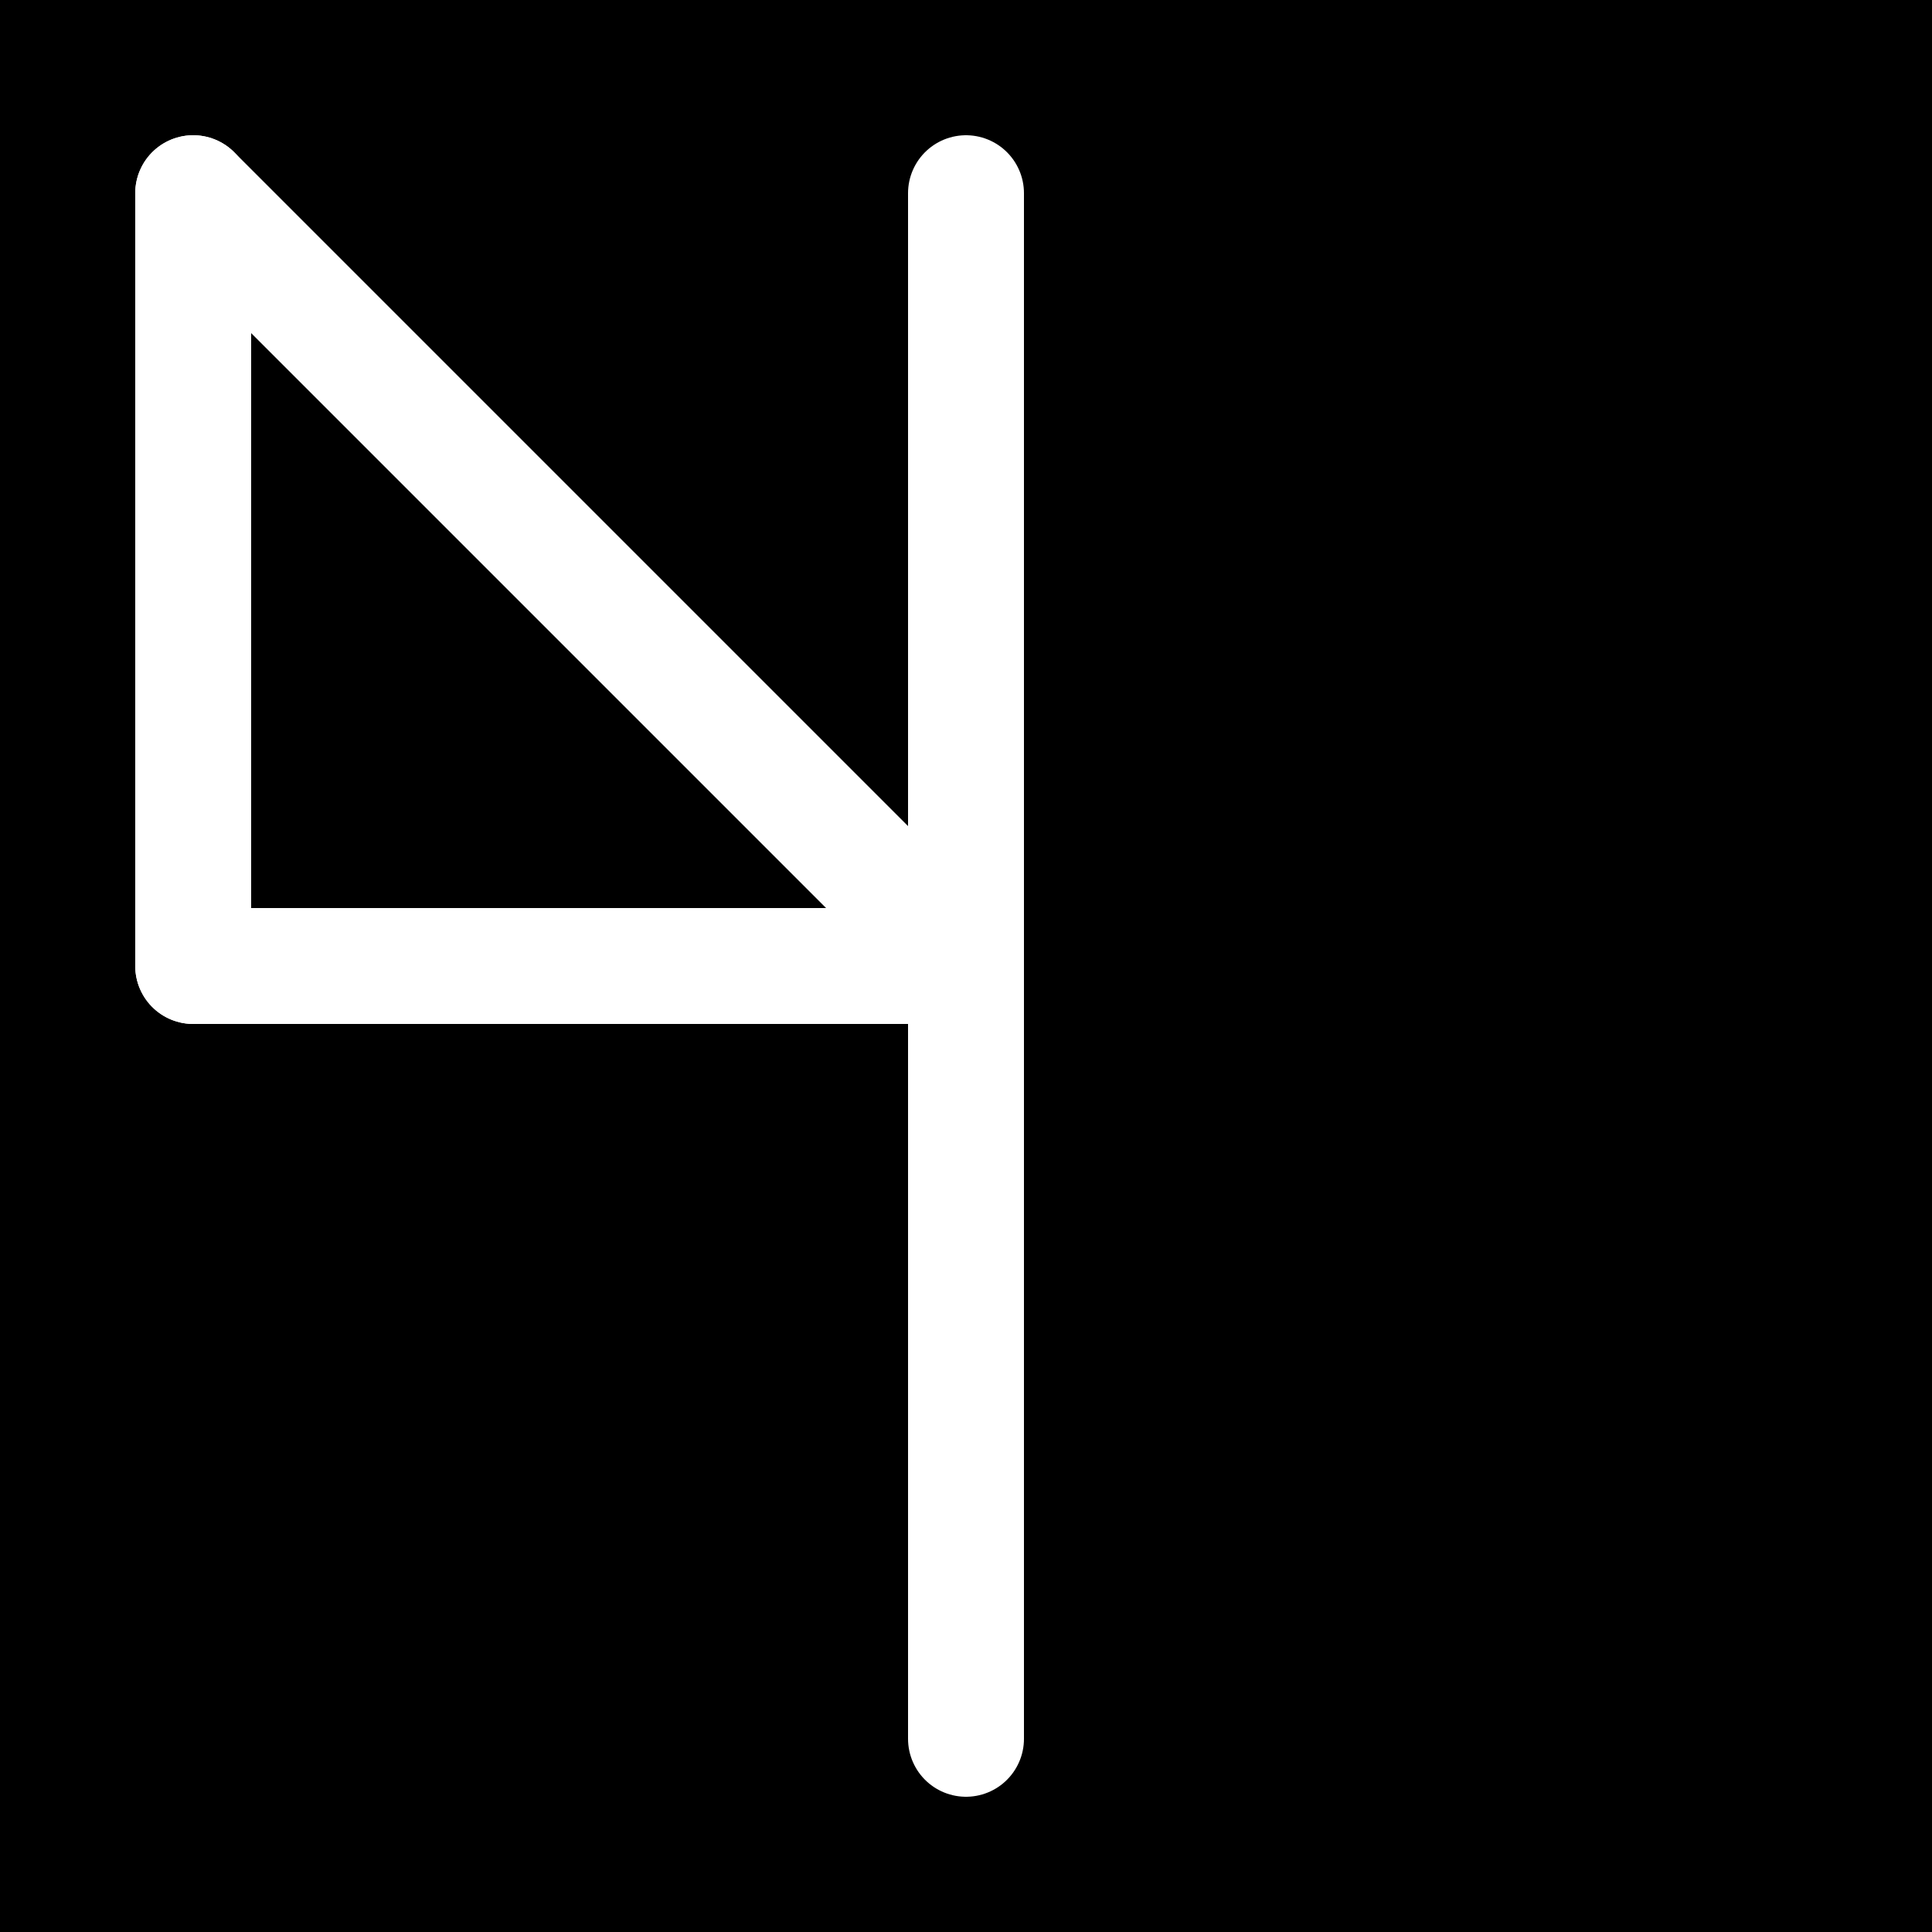
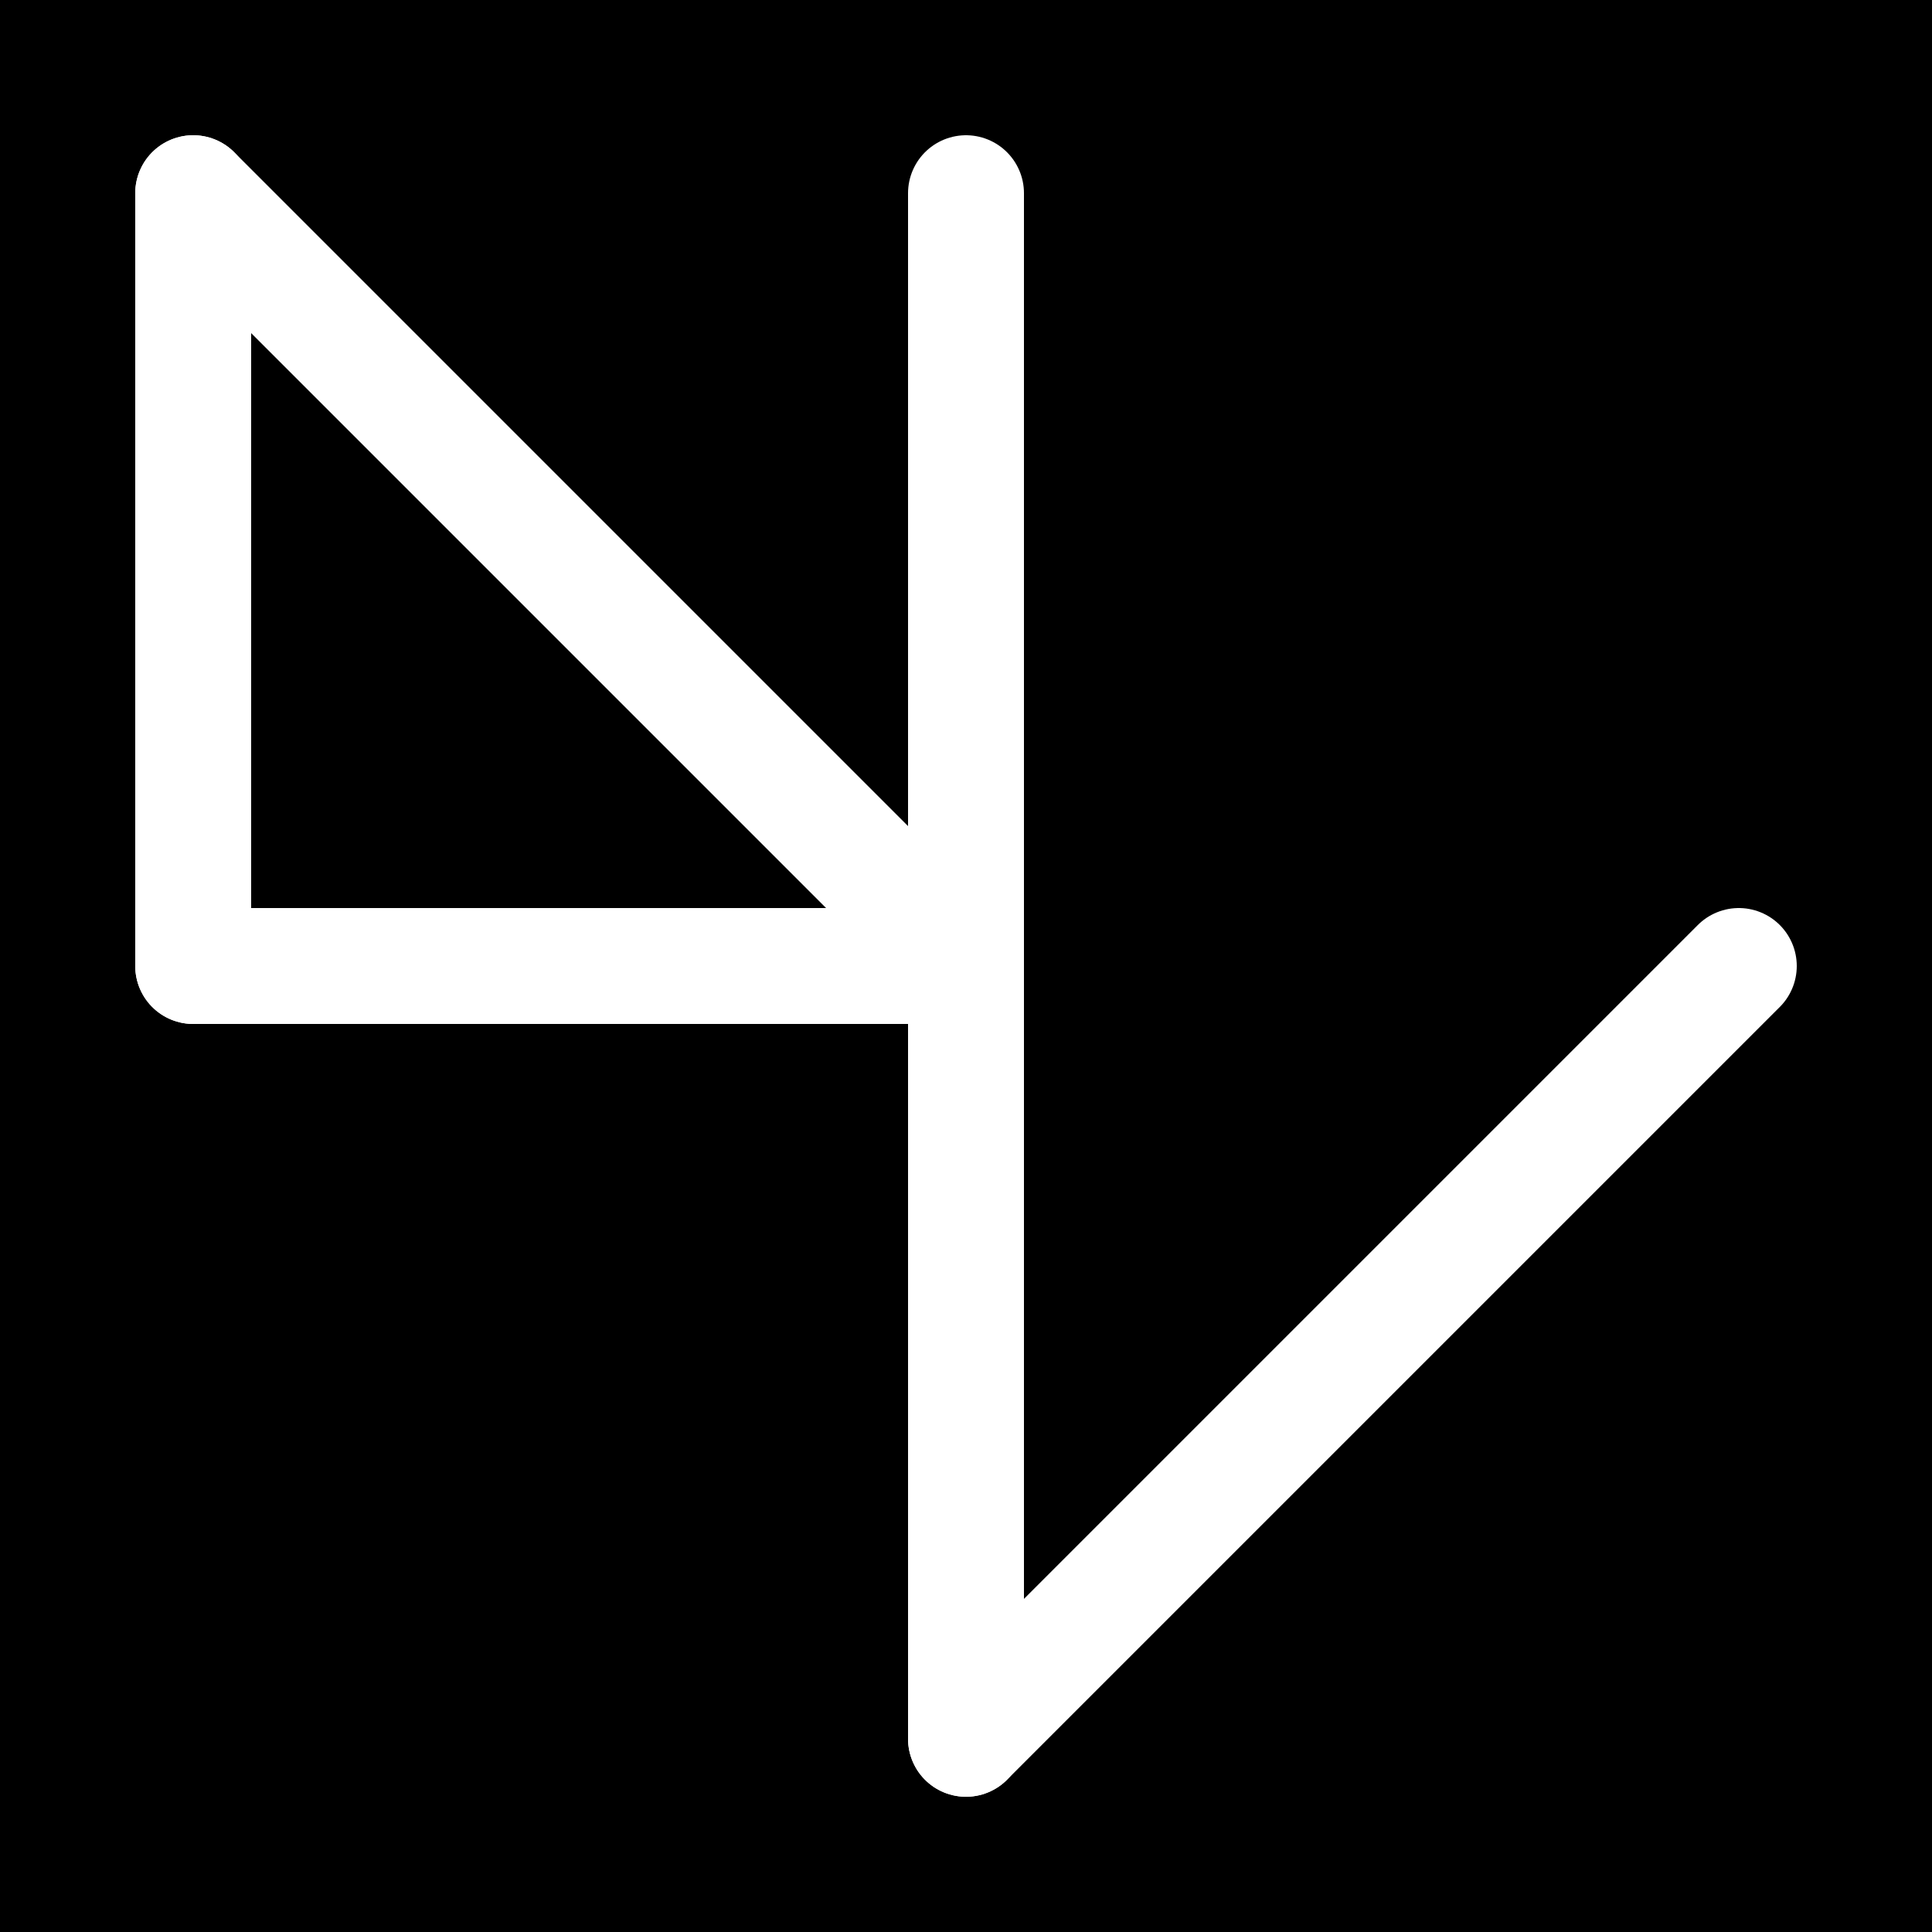
<svg xmlns="http://www.w3.org/2000/svg" viewBox="0 0 100 100" width="100%" height="100%">
  <rect width="100" height="100" fill="black" />
  <g stroke="white" stroke-width="6" stroke-linecap="round">
    <line x1="10" y1="10" x2="10" y2="50" />
    <line x1="10" y1="10" x2="50" y2="50" />
    <line x1="50" y1="10" x2="50" y2="50" />
    <line x1="10" y1="50" x2="50" y2="50" />
    <line x1="50" y1="90" x2="50" y2="50" />
+     <line x1="90" y1="50" x2="50" y2="90" />
  </g>
</svg>
